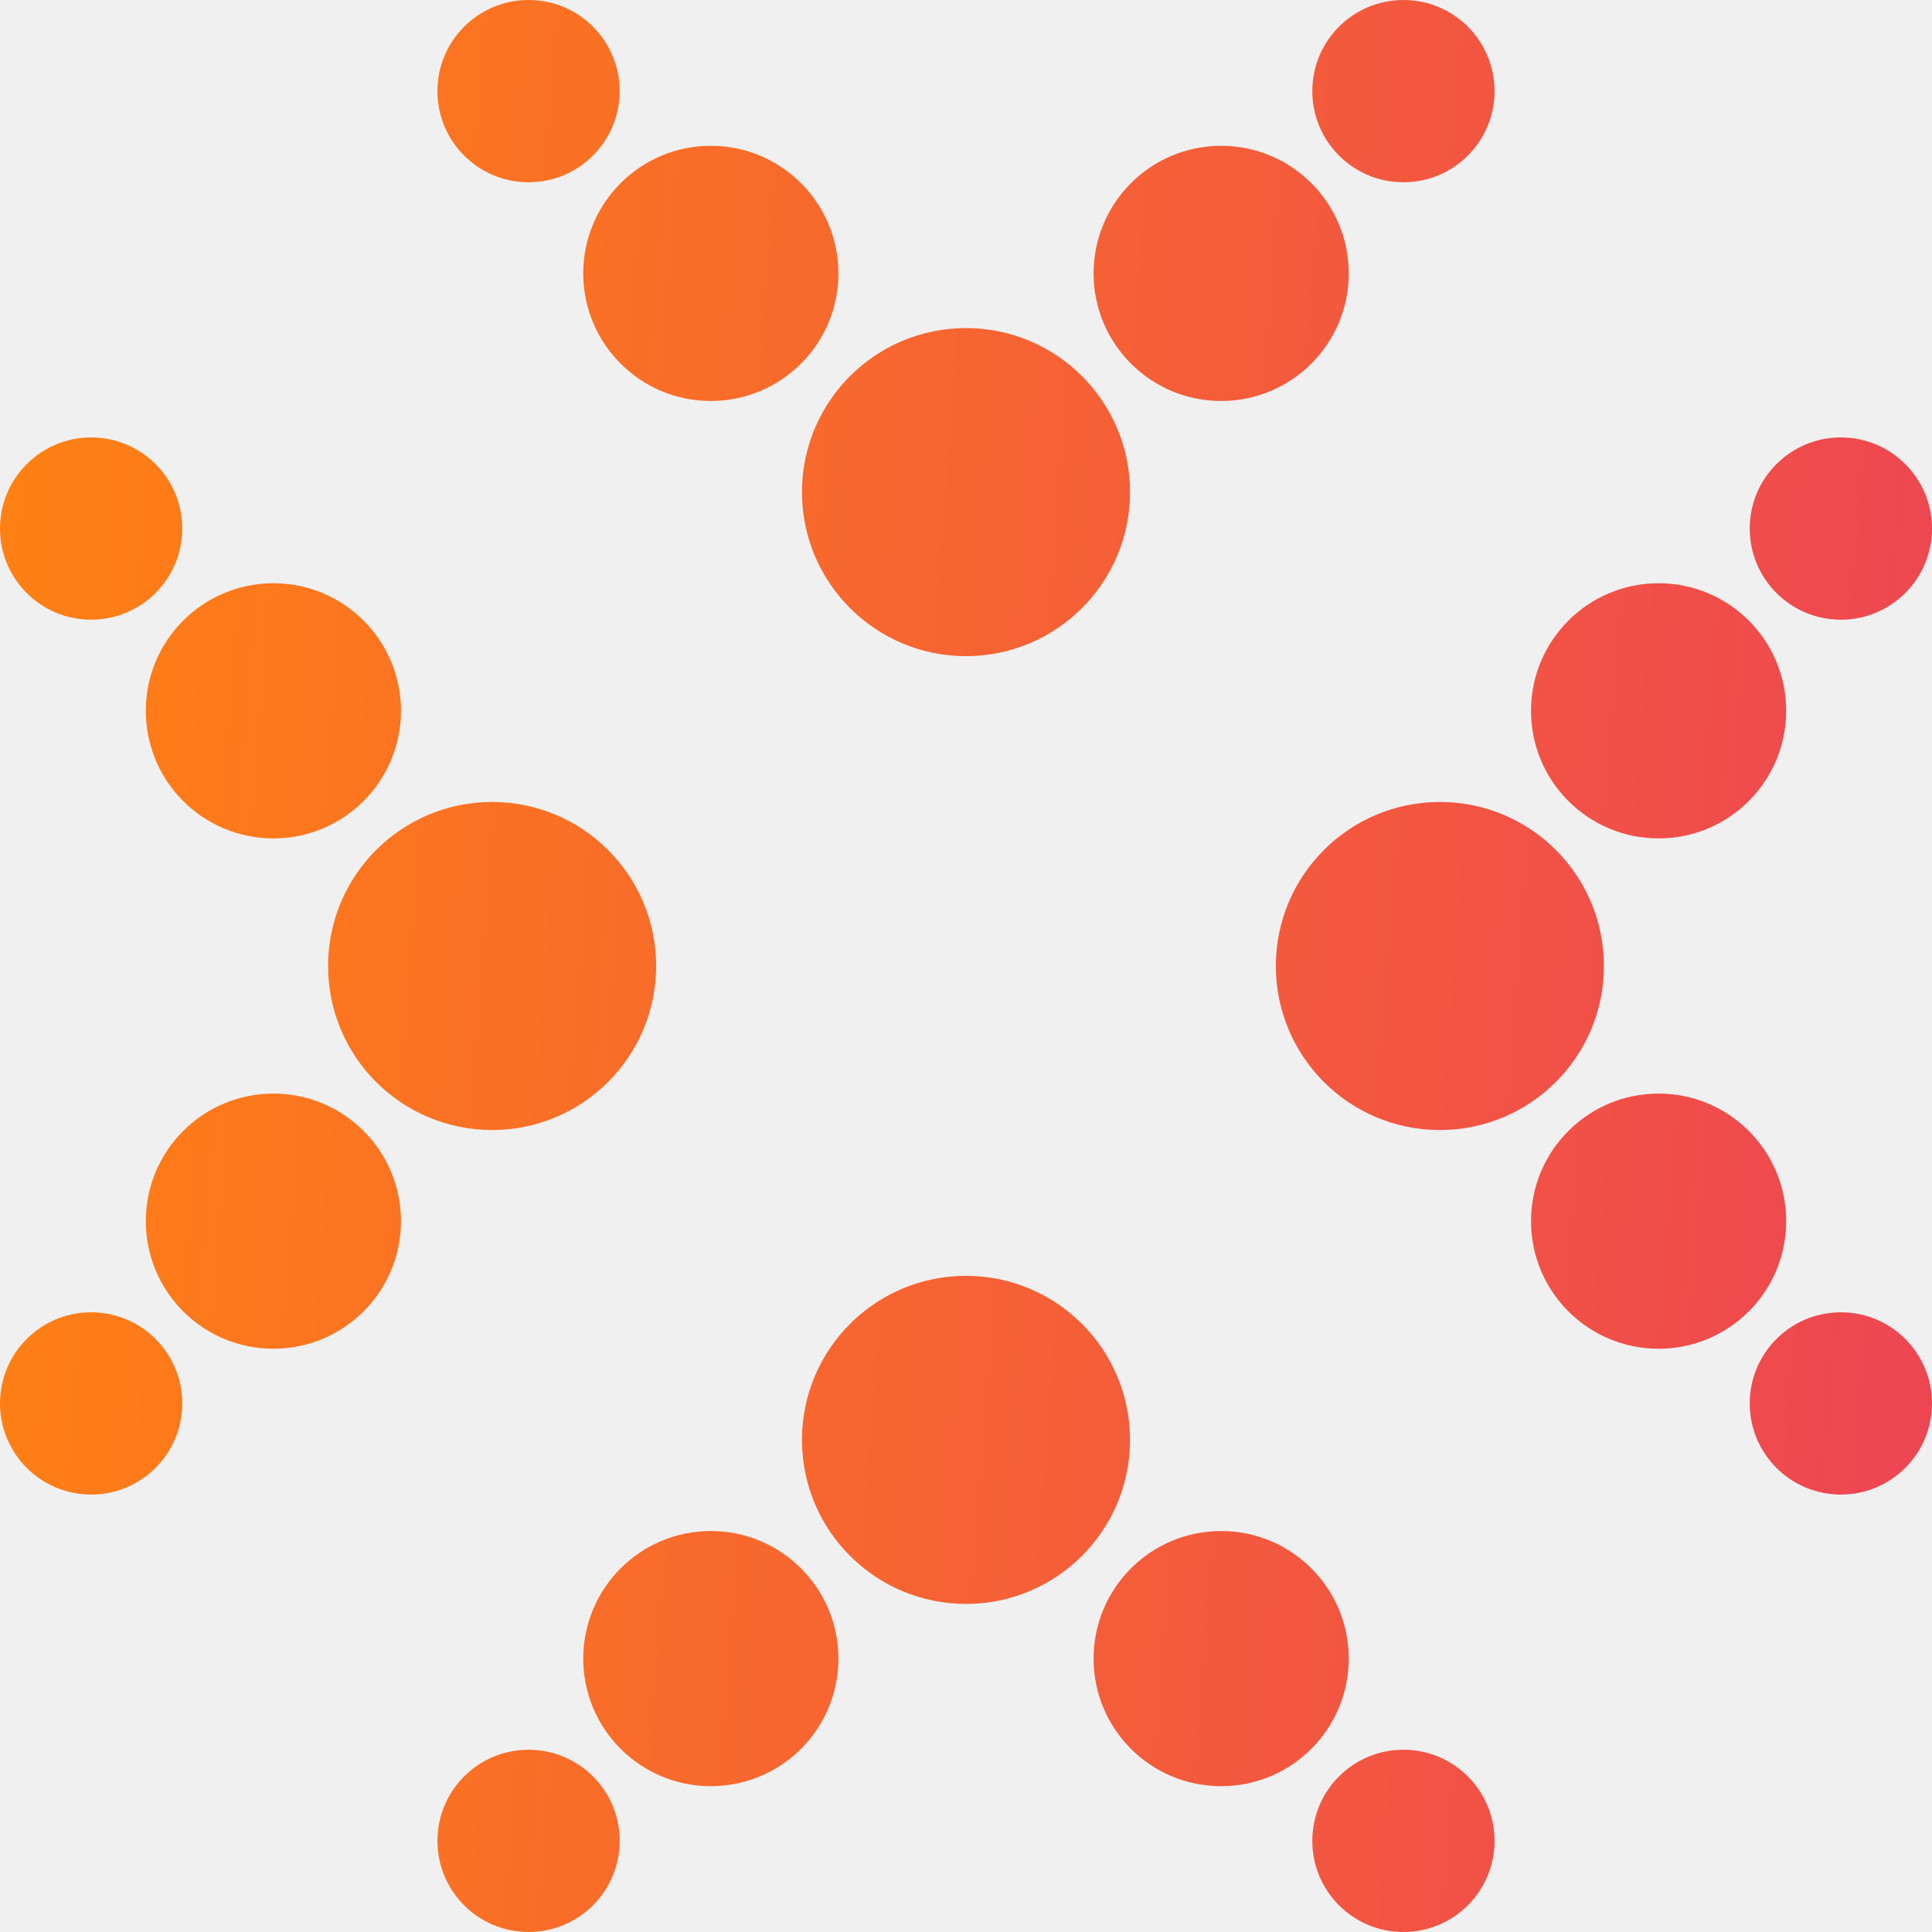
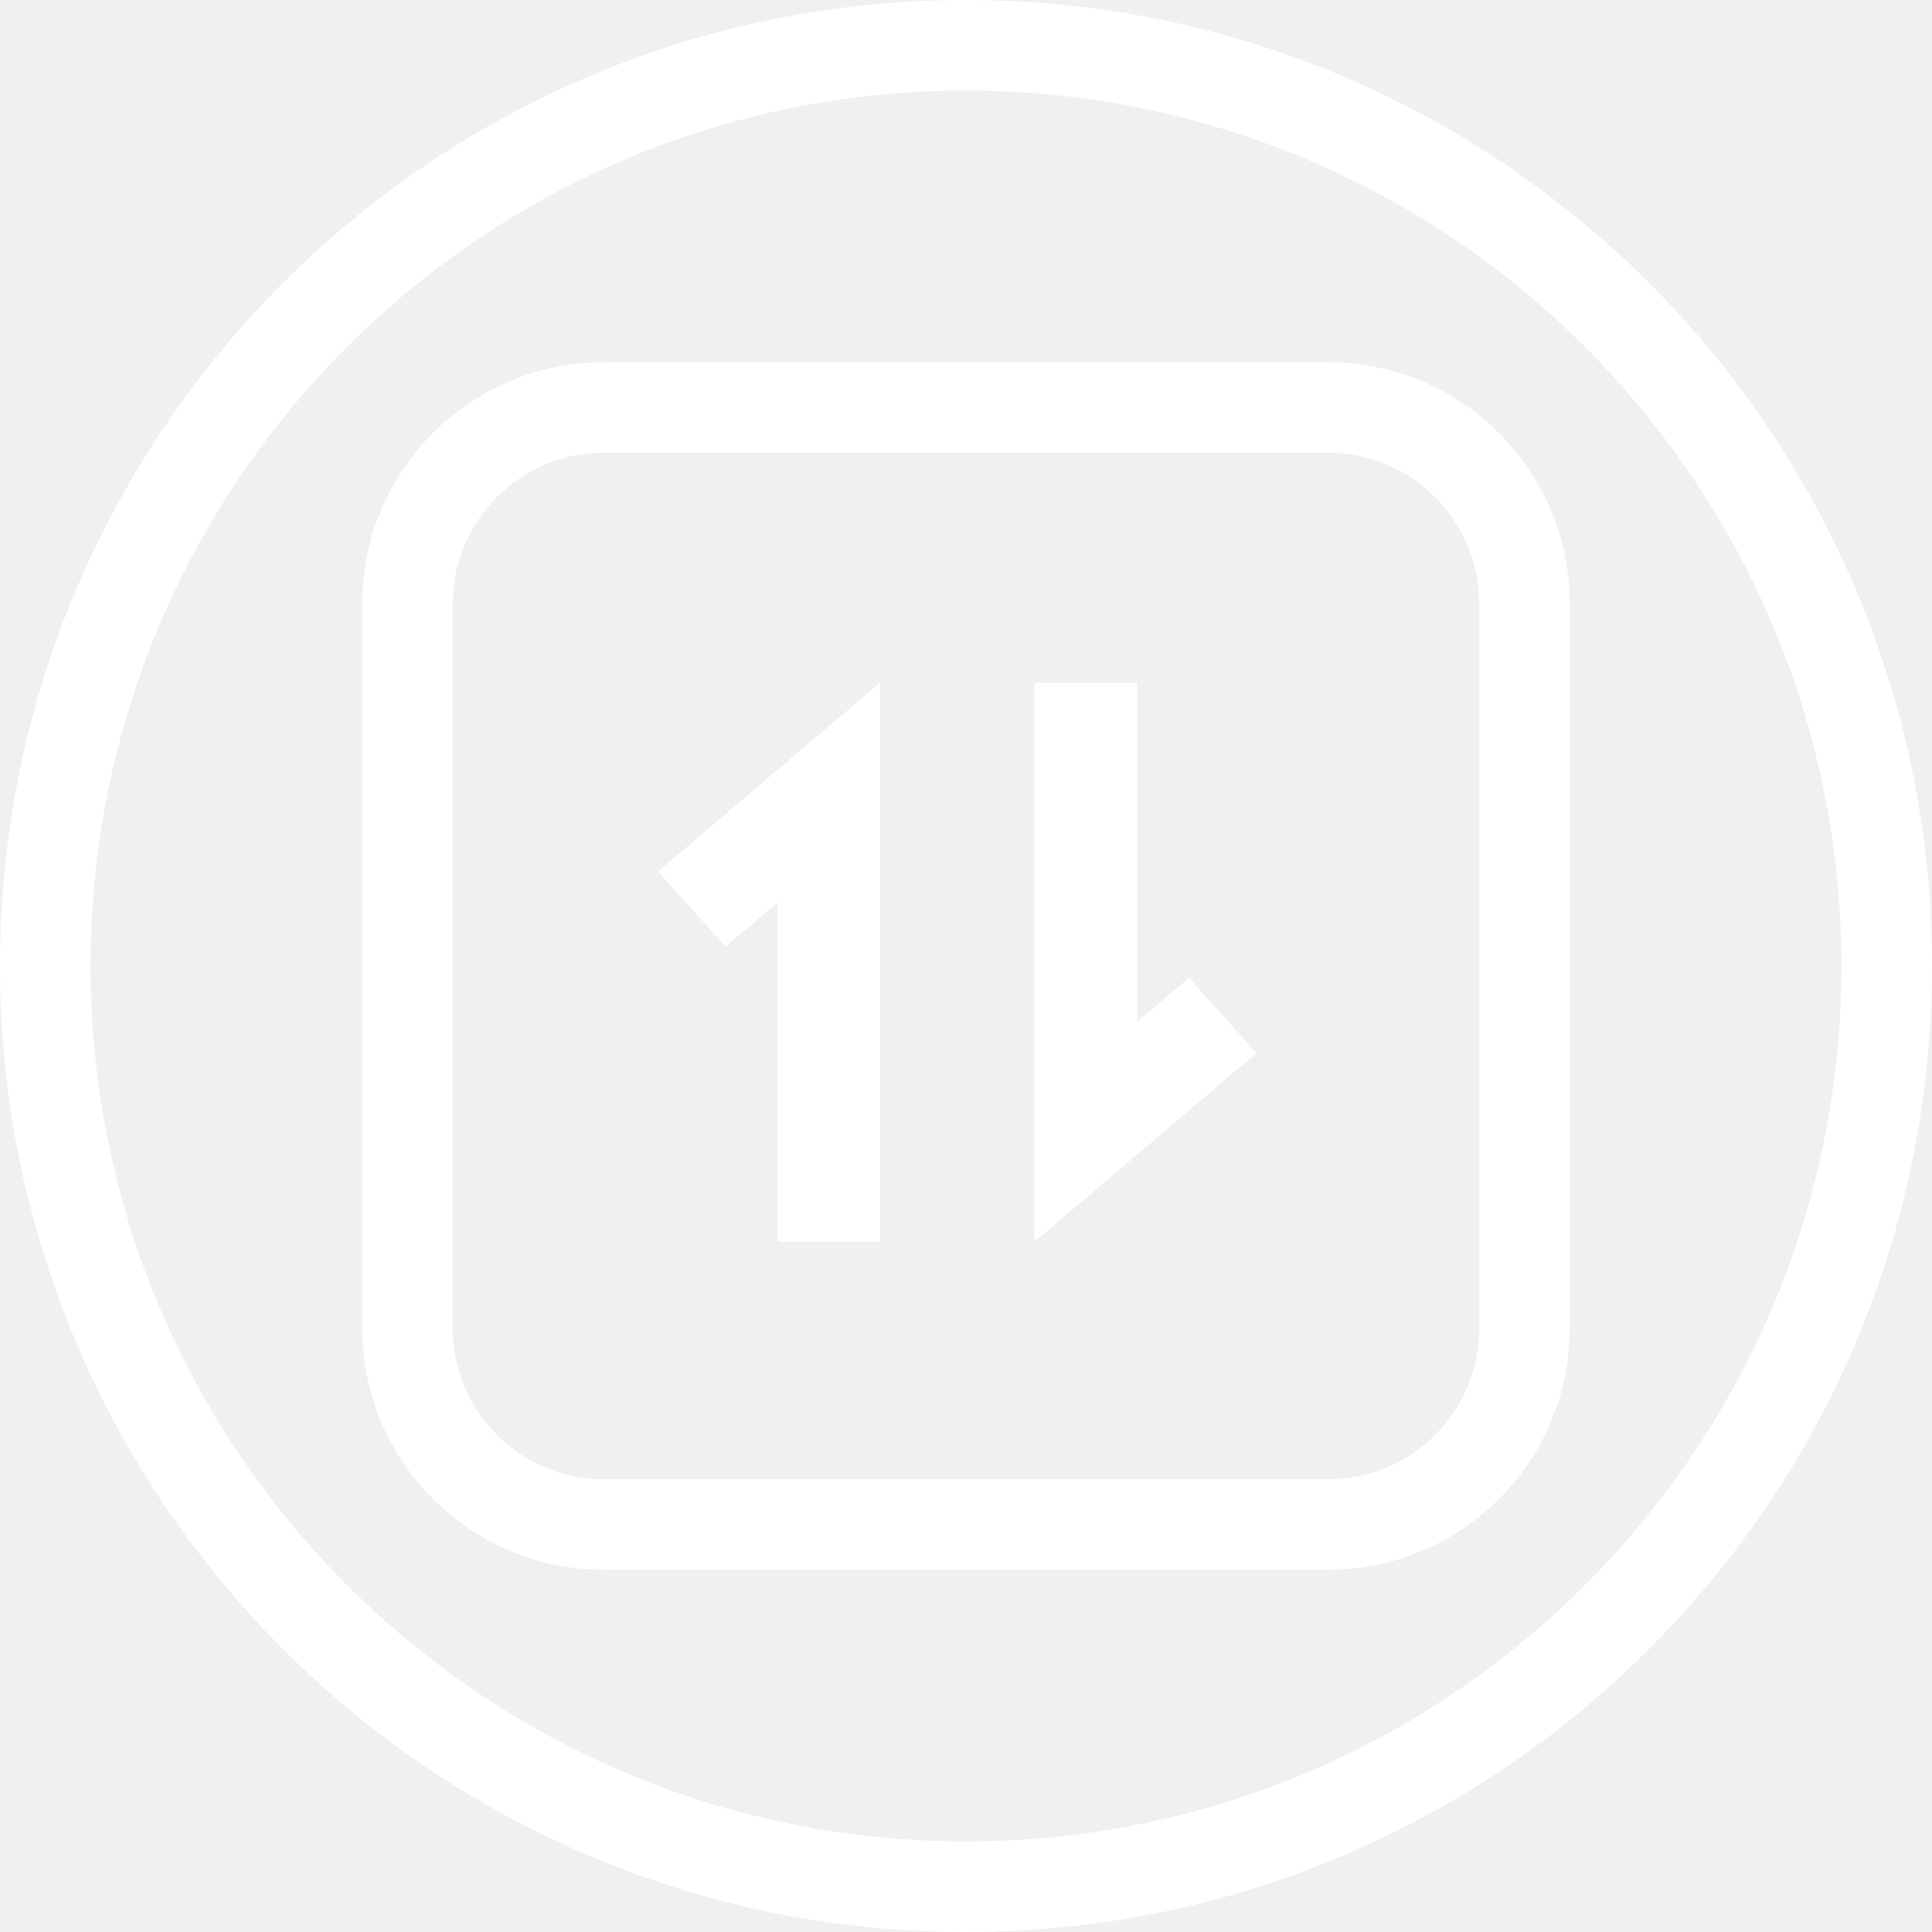
- <svg xmlns="http://www.w3.org/2000/svg" width="53" height="53" viewBox="0 0 53 53" fill="none">
-   <path fill-rule="evenodd" clip-rule="evenodd" d="M14.5 0C13.119 0 12 1.119 12 2.5C12 3.881 13.119 5 14.5 5C15.881 5 17 3.881 17 2.5C17 1.119 15.881 0 14.5 0ZM38.5 0C37.119 0 36 1.119 36 2.5C36 3.881 37.119 5 38.5 5C39.881 5 41 3.881 41 2.5C41 1.119 39.881 0 38.5 0ZM16 7.5C16 5.567 17.567 4 19.5 4C21.433 4 23 5.567 23 7.5C23 9.433 21.433 11 19.5 11C17.567 11 16 9.433 16 7.5ZM33.5 4C31.567 4 30 5.567 30 7.5C30 9.433 31.567 11 33.5 11C35.433 11 37 9.433 37 7.5C37 5.567 35.433 4 33.5 4ZM22 13.5C22 11.015 24.015 9 26.5 9C28.985 9 31 11.015 31 13.5C31 15.985 28.985 18 26.5 18C24.015 18 22 15.985 22 13.5ZM38.5 53C39.881 53 41 51.881 41 50.5C41 49.119 39.881 48 38.5 48C37.119 48 36 49.119 36 50.5C36 51.881 37.119 53 38.5 53ZM17 50.5C17 51.881 15.881 53 14.5 53C13.119 53 12 51.881 12 50.5C12 49.119 13.119 48 14.5 48C15.881 48 17 49.119 17 50.5ZM33.5 49C35.433 49 37 47.433 37 45.5C37 43.567 35.433 42 33.5 42C31.567 42 30 43.567 30 45.5C30 47.433 31.567 49 33.5 49ZM23 45.5C23 47.433 21.433 49 19.5 49C17.567 49 16 47.433 16 45.5C16 43.567 17.567 42 19.5 42C21.433 42 23 43.567 23 45.5ZM26.5 44C28.985 44 31 41.985 31 39.5C31 37.015 28.985 35 26.5 35C24.015 35 22 37.015 22 39.5C22 41.985 24.015 44 26.5 44ZM50.5 12C51.881 12 53 13.119 53 14.5C53 15.881 51.881 17 50.5 17C49.119 17 48 15.881 48 14.5C48 13.119 49.119 12 50.5 12ZM53 38.5C53 37.119 51.881 36 50.5 36C49.119 36 48 37.119 48 38.5C48 39.881 49.119 41 50.5 41C51.881 41 53 39.881 53 38.5ZM45.5 16C47.433 16 49 17.567 49 19.5C49 21.433 47.433 23 45.5 23C43.567 23 42 21.433 42 19.5C42 17.567 43.567 16 45.5 16ZM49 33.5C49 31.567 47.433 30 45.5 30C43.567 30 42 31.567 42 33.5C42 35.433 43.567 37 45.5 37C47.433 37 49 35.433 49 33.5ZM39.5 22C41.985 22 44 24.015 44 26.5C44 28.985 41.985 31 39.5 31C37.015 31 35 28.985 35 26.5C35 24.015 37.015 22 39.5 22ZM0 38.5C0 39.881 1.119 41 2.5 41C3.881 41 5 39.881 5 38.5C5 37.119 3.881 36 2.5 36C1.119 36 0 37.119 0 38.5ZM2.5 17C1.119 17 0 15.881 0 14.5C0 13.119 1.119 12 2.5 12C3.881 12 5 13.119 5 14.5C5 15.881 3.881 17 2.5 17ZM4 33.5C4 35.433 5.567 37 7.5 37C9.433 37 11 35.433 11 33.5C11 31.567 9.433 30 7.5 30C5.567 30 4 31.567 4 33.5ZM7.5 23C5.567 23 4 21.433 4 19.5C4 17.567 5.567 16 7.5 16C9.433 16 11 17.567 11 19.5C11 21.433 9.433 23 7.5 23ZM9 26.5C9 28.985 11.015 31 13.5 31C15.985 31 18 28.985 18 26.5C18 24.015 15.985 22 13.5 22C11.015 22 9 24.015 9 26.5Z" fill="url(#paint0_linear)" />
-   <defs>
-     <linearGradient id="paint0_linear" x1="0" y1="0" x2="56.851" y2="4.515" gradientUnits="userSpaceOnUse">
-       <stop stop-color="#FF8212" />
-       <stop offset="1" stop-color="#ED4454" />
-     </linearGradient>
-   </defs>
+ <svg xmlns="http://www.w3.org/2000/svg" width="64" height="64" viewBox="0 0 64 64" fill="none">
+   <circle cx="32" cy="32" r="30.5" stroke="white" stroke-width="3" />
+   <rect x="13.5" y="13.5" width="37" height="37" rx="6.5" stroke="white" stroke-width="3" />
+   <path d="M25.752 29.902L24.035 31.359L21.797 28.869L29.153 22.612V41.135H25.752V29.902ZM37.668 33.85L39.385 32.393L41.623 34.883L34.267 41.135V22.617H37.668V33.85Z" fill="white" />
</svg>
